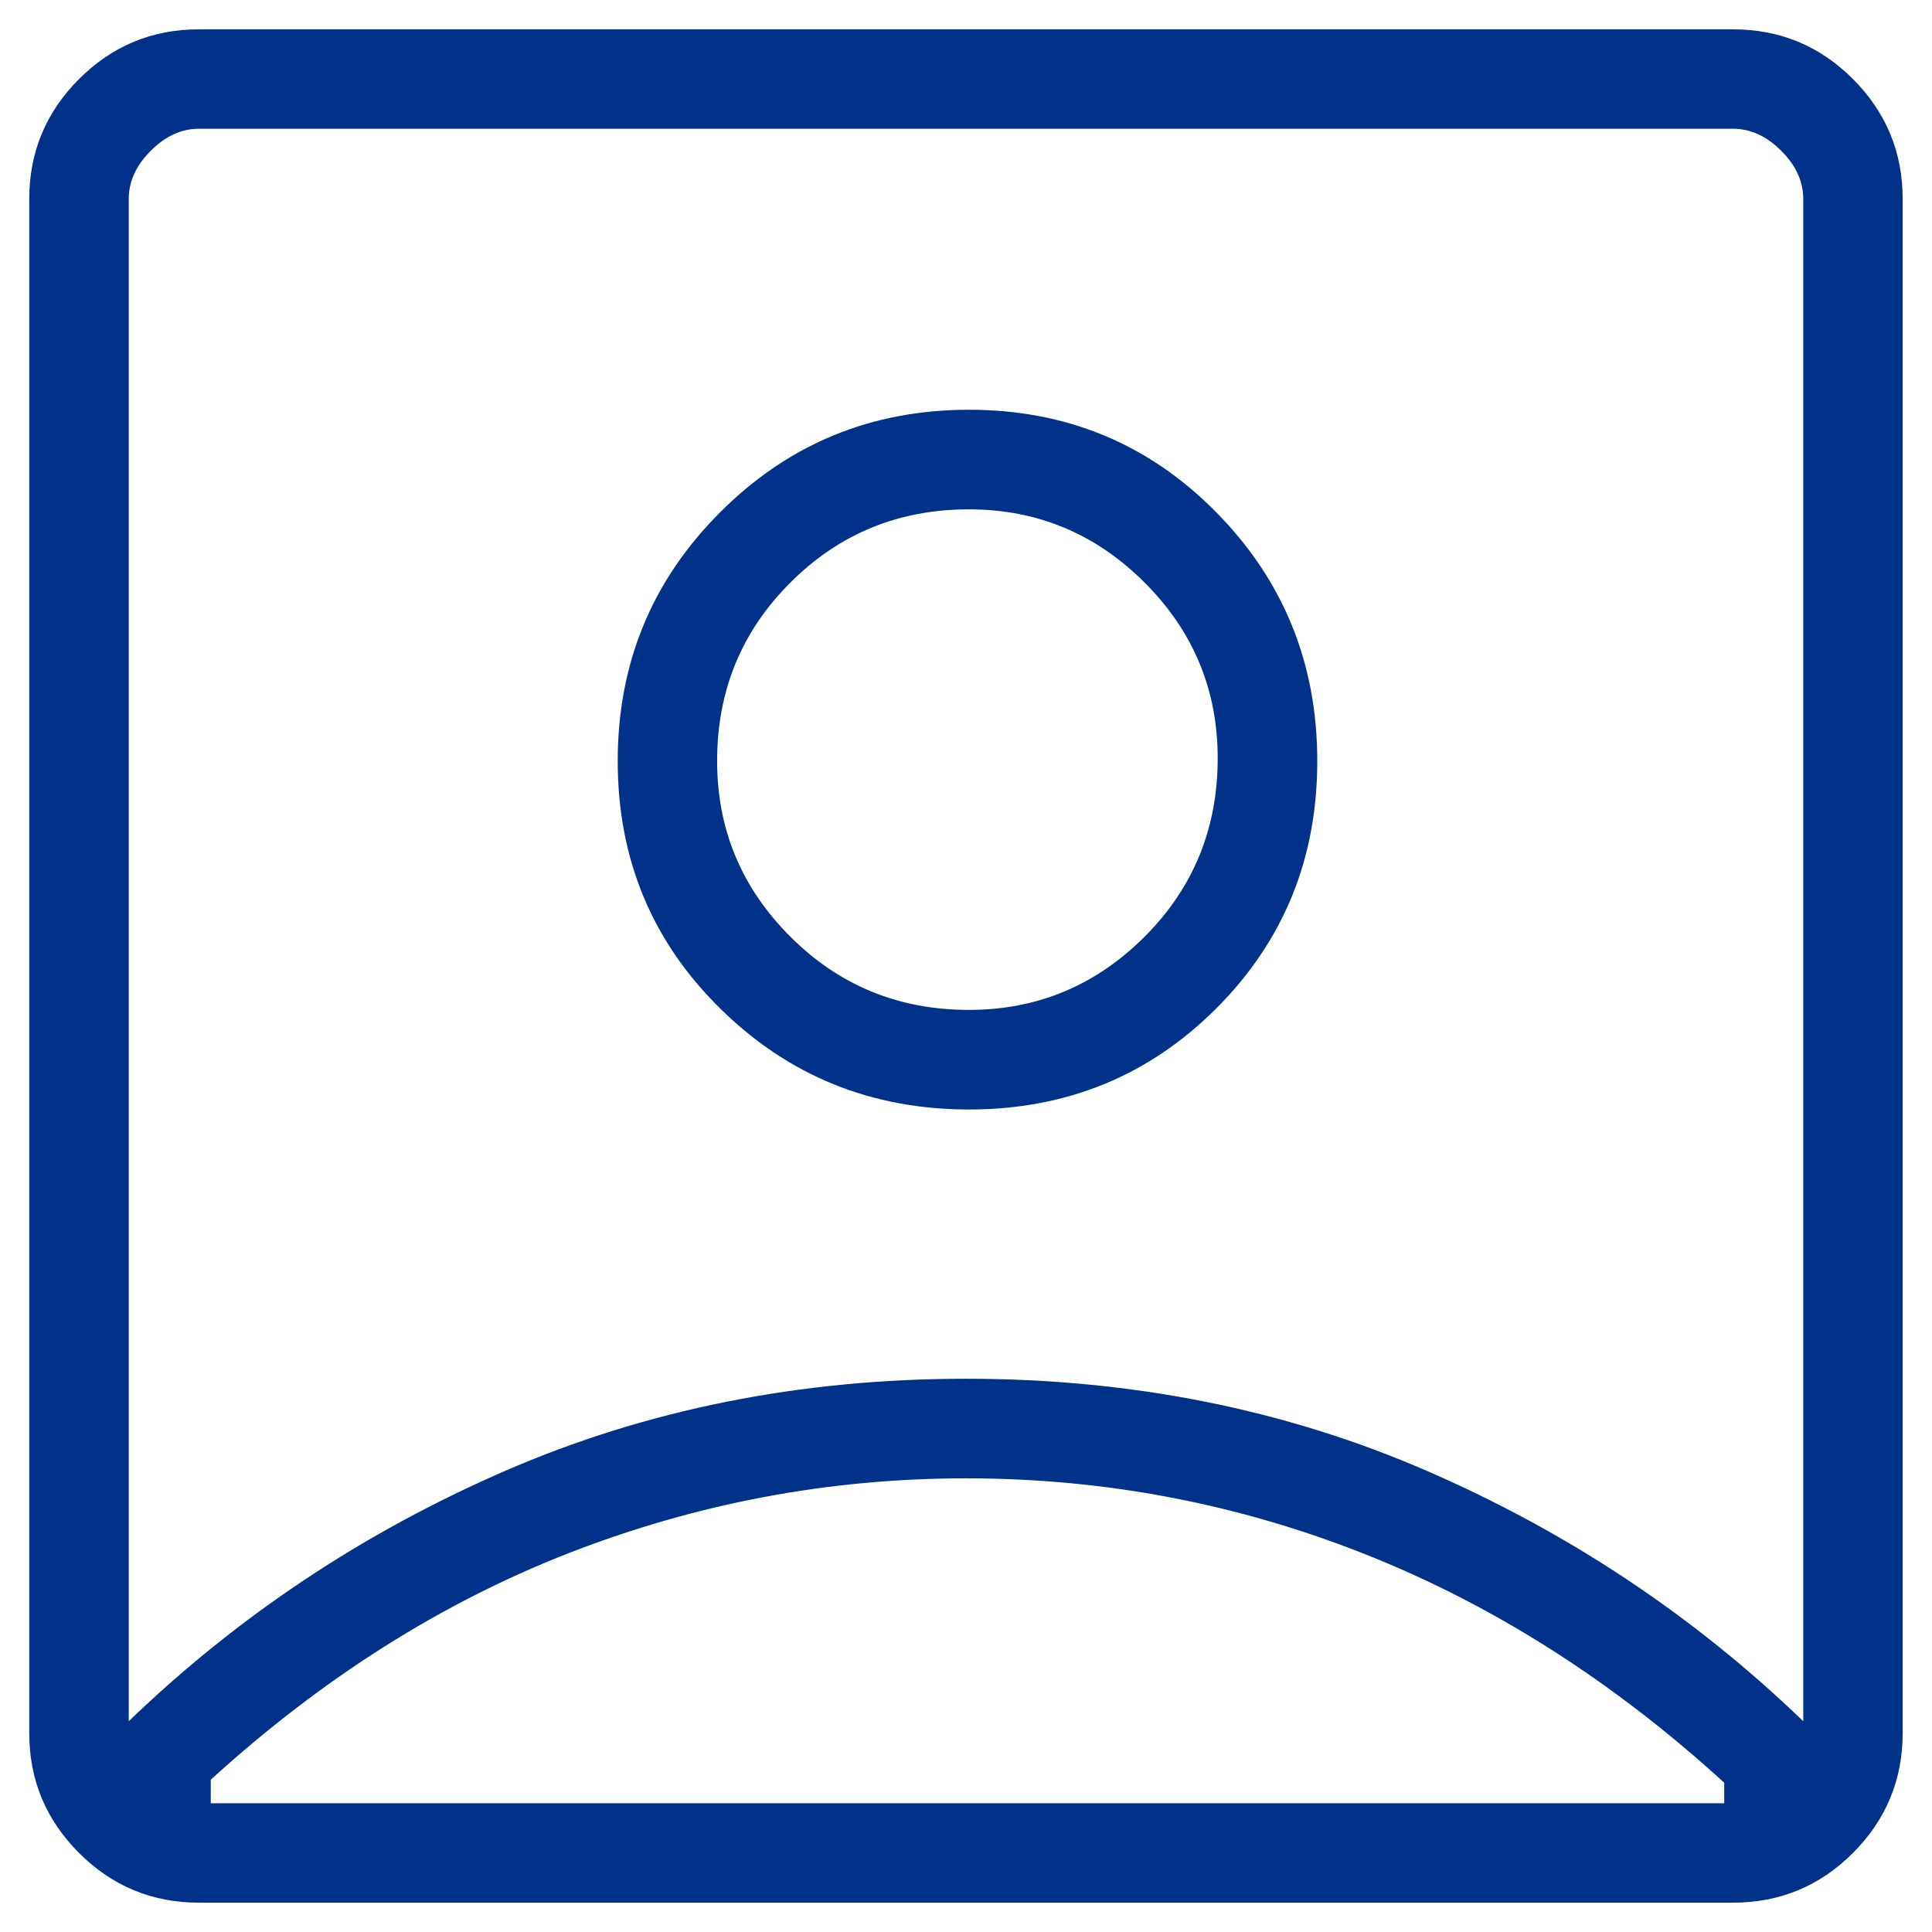
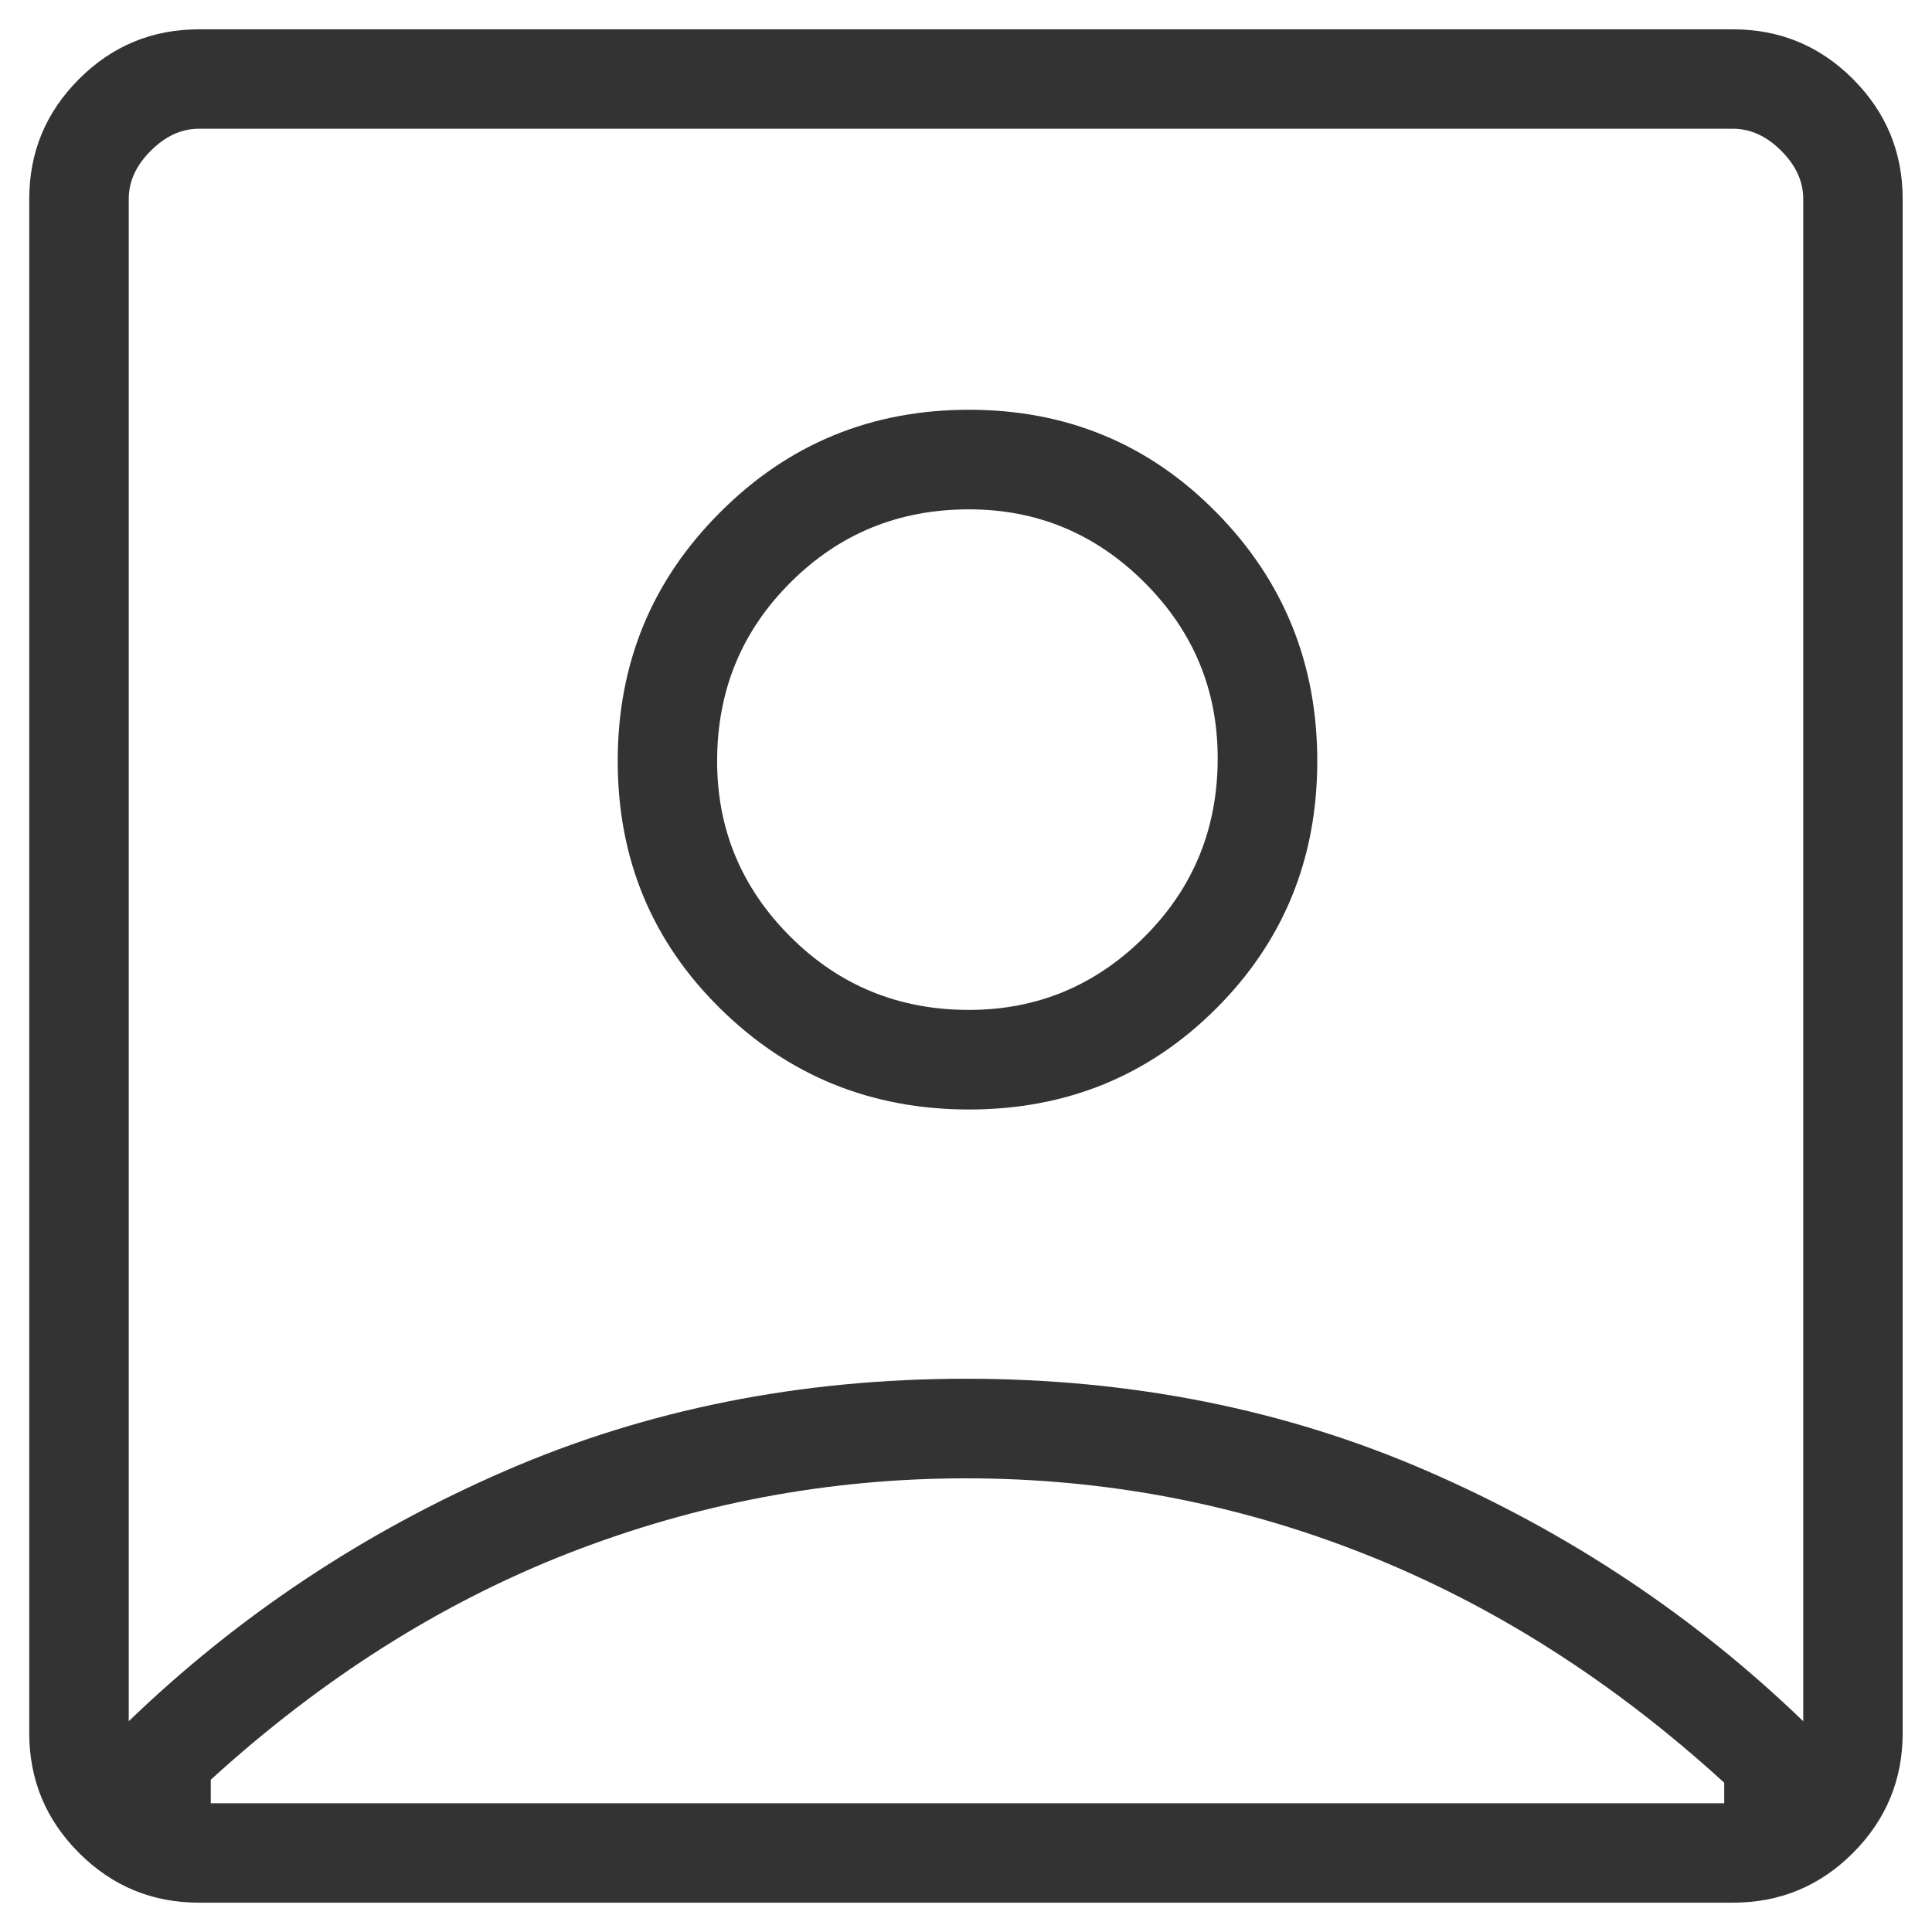
- <svg xmlns="http://www.w3.org/2000/svg" width="22" height="22" viewBox="0 0 22 22" fill="#00328A">
-   <path d="M1.466 19.6C2.711 18.4 4.139 17.45 5.75 16.75C7.361 16.05 9.111 15.7 11 15.7C12.889 15.7 14.639 16.05 16.25 16.75C17.861 17.45 19.289 18.4 20.534 19.6V2.266C20.534 2.066 20.45 1.883 20.283 1.717C20.117 1.55 19.933 1.466 19.733 1.466H2.266C2.066 1.466 1.883 1.55 1.717 1.717C1.55 1.883 1.466 2.066 1.466 2.266V19.6ZM11.034 12.634C12.144 12.634 13.083 12.25 13.85 11.483C14.616 10.717 15 9.778 15 8.666C15 7.555 14.616 6.611 13.85 5.834C13.083 5.055 12.144 4.666 11.034 4.666C9.922 4.666 8.977 5.055 8.2 5.834C7.422 6.611 7.034 7.555 7.034 8.666C7.034 9.778 7.422 10.717 8.2 11.483C8.977 12.25 9.922 12.634 11.034 12.634ZM2.266 21.666C1.733 21.666 1.278 21.478 0.9 21.1C0.522 20.722 0.333 20.267 0.333 19.734V2.266C0.333 1.733 0.522 1.278 0.9 0.9C1.278 0.522 1.733 0.334 2.266 0.334H19.733C20.267 0.334 20.722 0.522 21.1 0.9C21.477 1.278 21.666 1.733 21.666 2.266V19.734C21.666 20.267 21.477 20.722 21.1 21.1C20.722 21.478 20.267 21.666 19.733 21.666H2.266ZM2.4 20.534H19.634V20.3C18.367 19.144 17.006 18.278 15.55 17.7C14.094 17.122 12.578 16.834 11 16.834C9.444 16.834 7.939 17.117 6.483 17.683C5.028 18.25 3.667 19.111 2.4 20.266V20.534ZM11.034 11.5C10.233 11.5 9.556 11.222 9 10.666C8.444 10.111 8.166 9.445 8.166 8.666C8.166 7.866 8.444 7.189 9 6.634C9.556 6.078 10.233 5.8 11.034 5.8C11.811 5.8 12.478 6.078 13.034 6.634C13.589 7.189 13.866 7.855 13.866 8.634C13.866 9.434 13.589 10.111 13.034 10.666C12.478 11.222 11.811 11.5 11.034 11.5Z" fill="#00328A" />
+ <svg xmlns="http://www.w3.org/2000/svg" width="22" height="22" viewBox="0 0 22 22" fill="none">
+   <path d="M1.466 19.6C2.711 18.4 4.139 17.45 5.75 16.75C7.361 16.05 9.111 15.7 11 15.7C12.889 15.7 14.639 16.05 16.25 16.75C17.861 17.45 19.289 18.4 20.534 19.6V2.266C20.534 2.066 20.45 1.883 20.283 1.717C20.117 1.55 19.933 1.466 19.733 1.466H2.266C2.066 1.466 1.883 1.55 1.717 1.717C1.55 1.883 1.466 2.066 1.466 2.266V19.6ZM11.034 12.634C12.144 12.634 13.083 12.25 13.85 11.483C14.616 10.717 15 9.778 15 8.666C15 7.555 14.616 6.611 13.85 5.834C13.083 5.055 12.144 4.666 11.034 4.666C9.922 4.666 8.977 5.055 8.2 5.834C7.422 6.611 7.034 7.555 7.034 8.666C7.034 9.778 7.422 10.717 8.2 11.483C8.977 12.25 9.922 12.634 11.034 12.634ZM2.266 21.666C1.733 21.666 1.278 21.478 0.9 21.1C0.522 20.722 0.333 20.267 0.333 19.734V2.266C0.333 1.733 0.522 1.278 0.9 0.9C1.278 0.522 1.733 0.334 2.266 0.334H19.733C20.267 0.334 20.722 0.522 21.1 0.9C21.477 1.278 21.666 1.733 21.666 2.266V19.734C21.666 20.267 21.477 20.722 21.1 21.1C20.722 21.478 20.267 21.666 19.733 21.666H2.266ZM2.4 20.534H19.634V20.3C18.367 19.144 17.006 18.278 15.55 17.7C14.094 17.122 12.578 16.834 11 16.834C9.444 16.834 7.939 17.117 6.483 17.683C5.028 18.25 3.667 19.111 2.4 20.266V20.534ZM11.034 11.5C10.233 11.5 9.556 11.222 9 10.666C8.444 10.111 8.166 9.445 8.166 8.666C8.166 7.866 8.444 7.189 9 6.634C9.556 6.078 10.233 5.8 11.034 5.8C11.811 5.8 12.478 6.078 13.034 6.634C13.589 7.189 13.866 7.855 13.866 8.634C13.866 9.434 13.589 10.111 13.034 10.666C12.478 11.222 11.811 11.5 11.034 11.5Z" fill="#333333" />
</svg>
